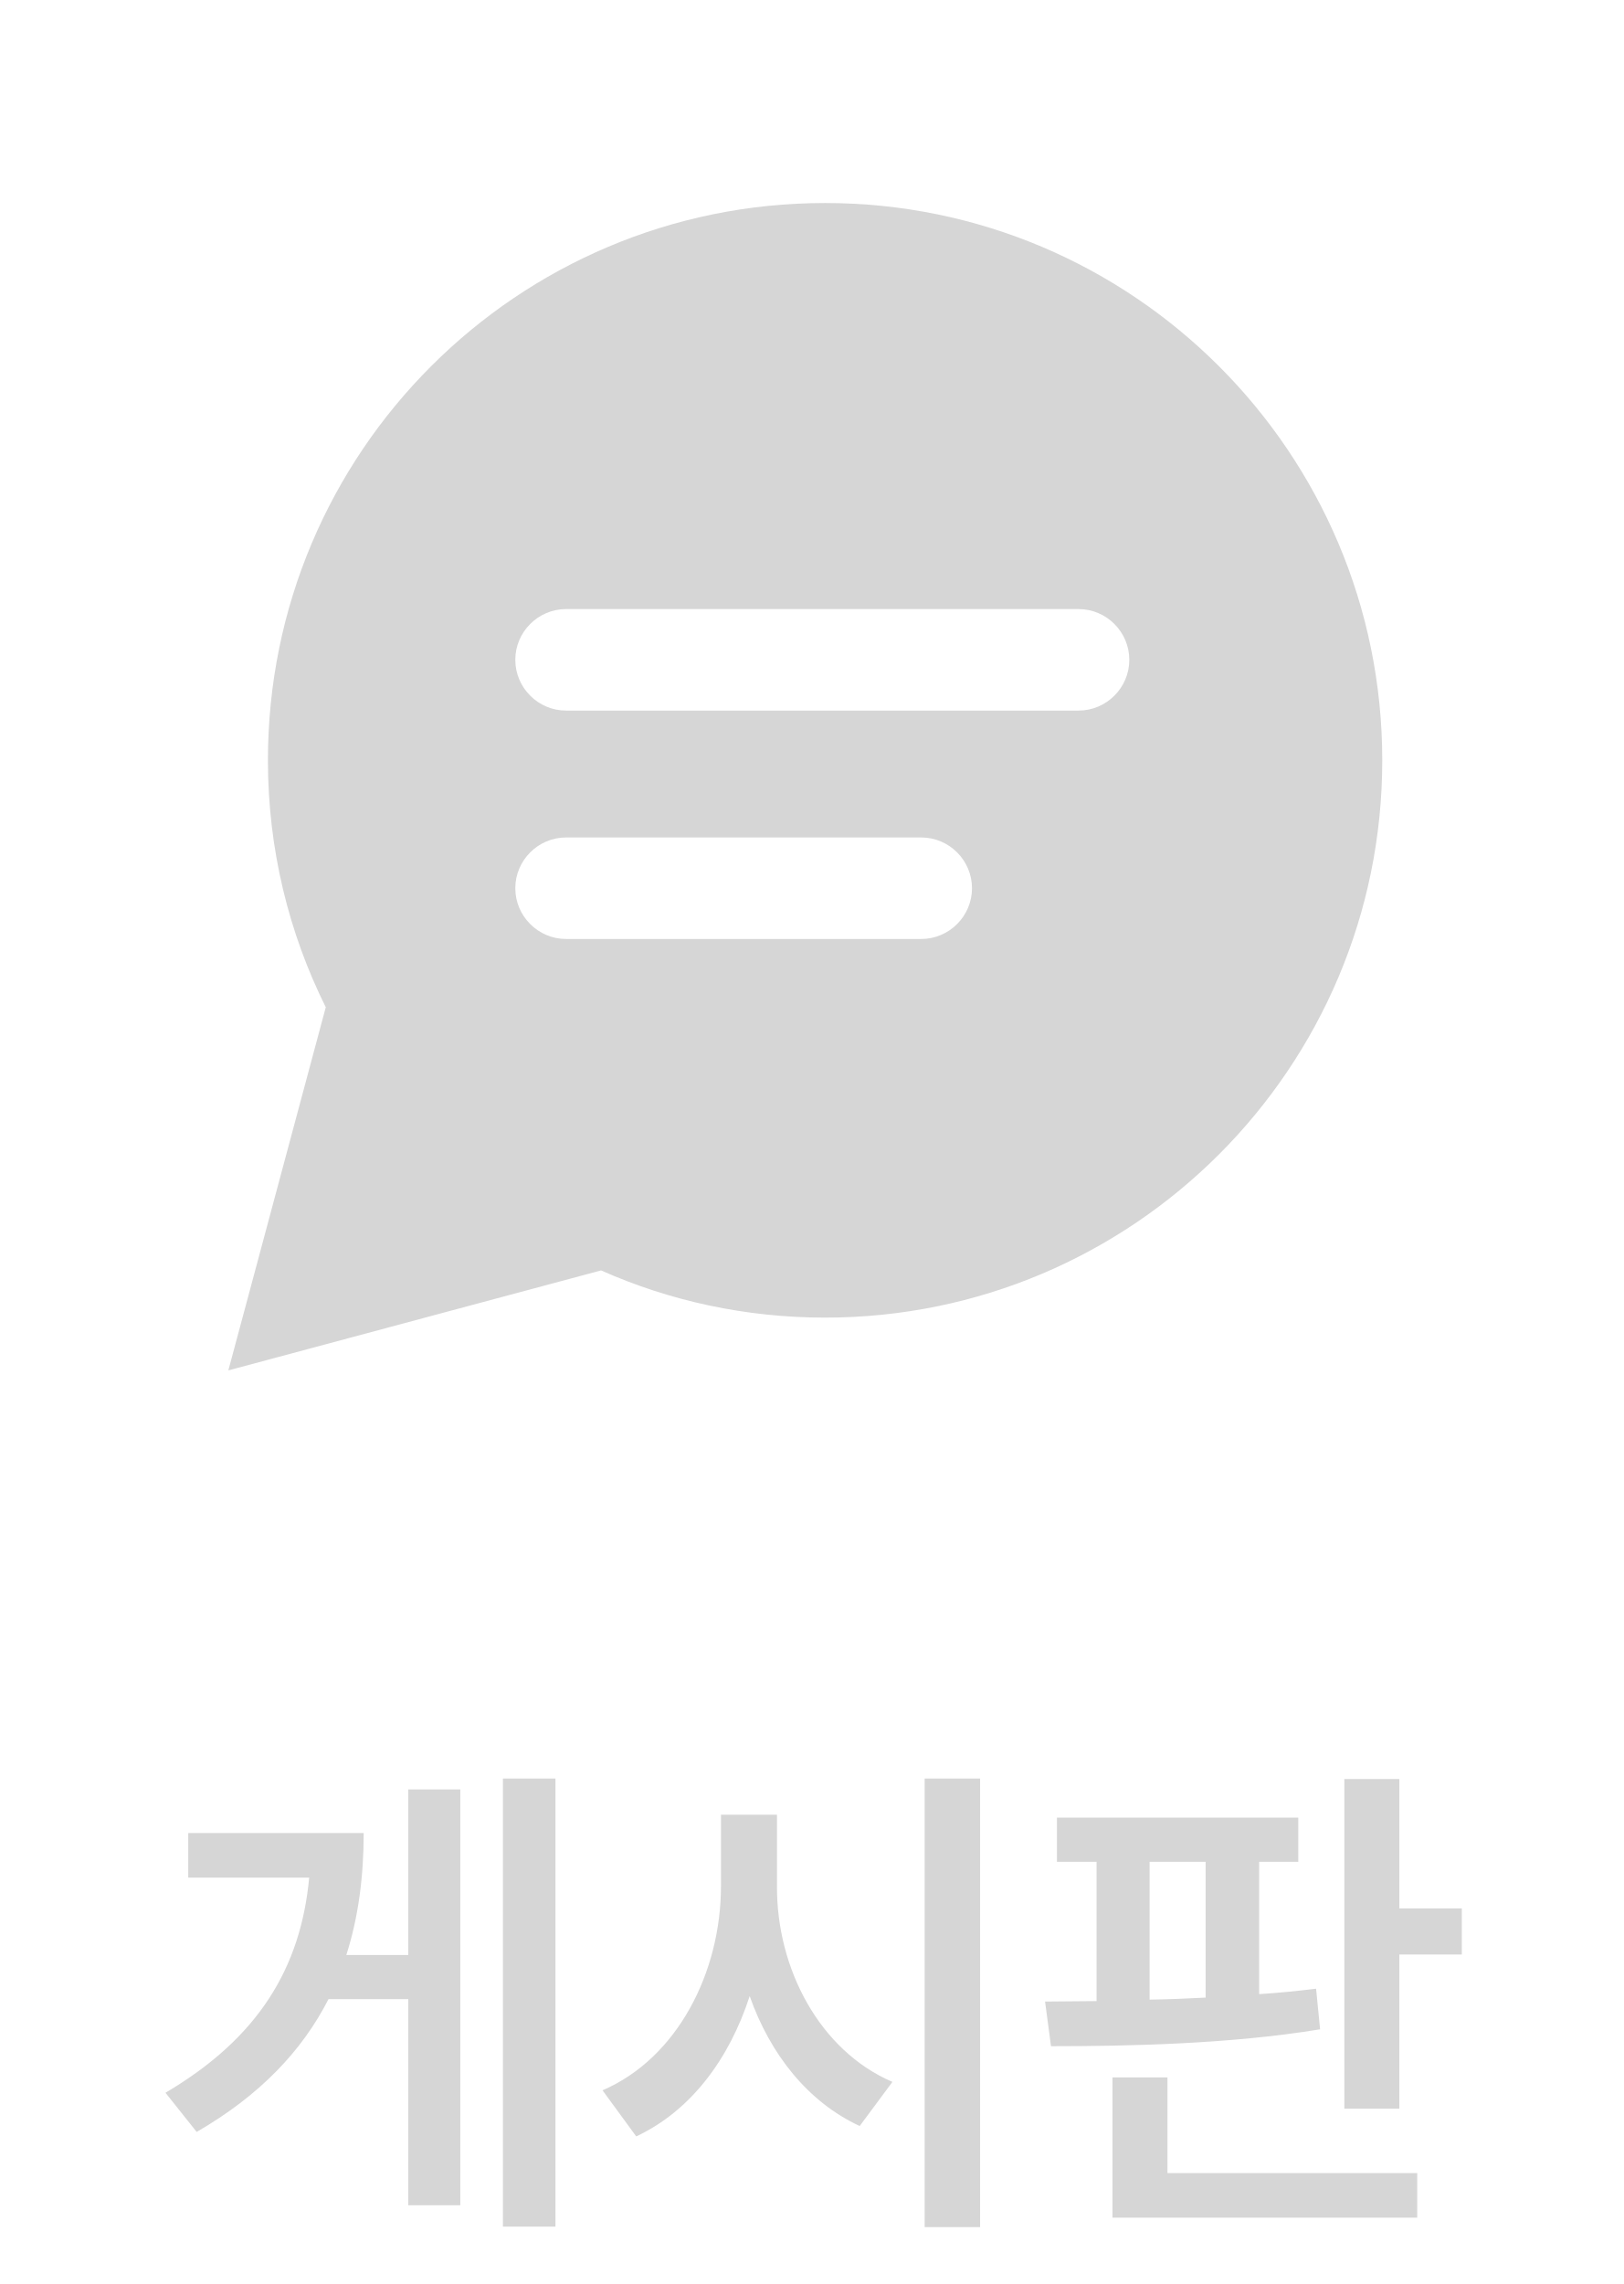
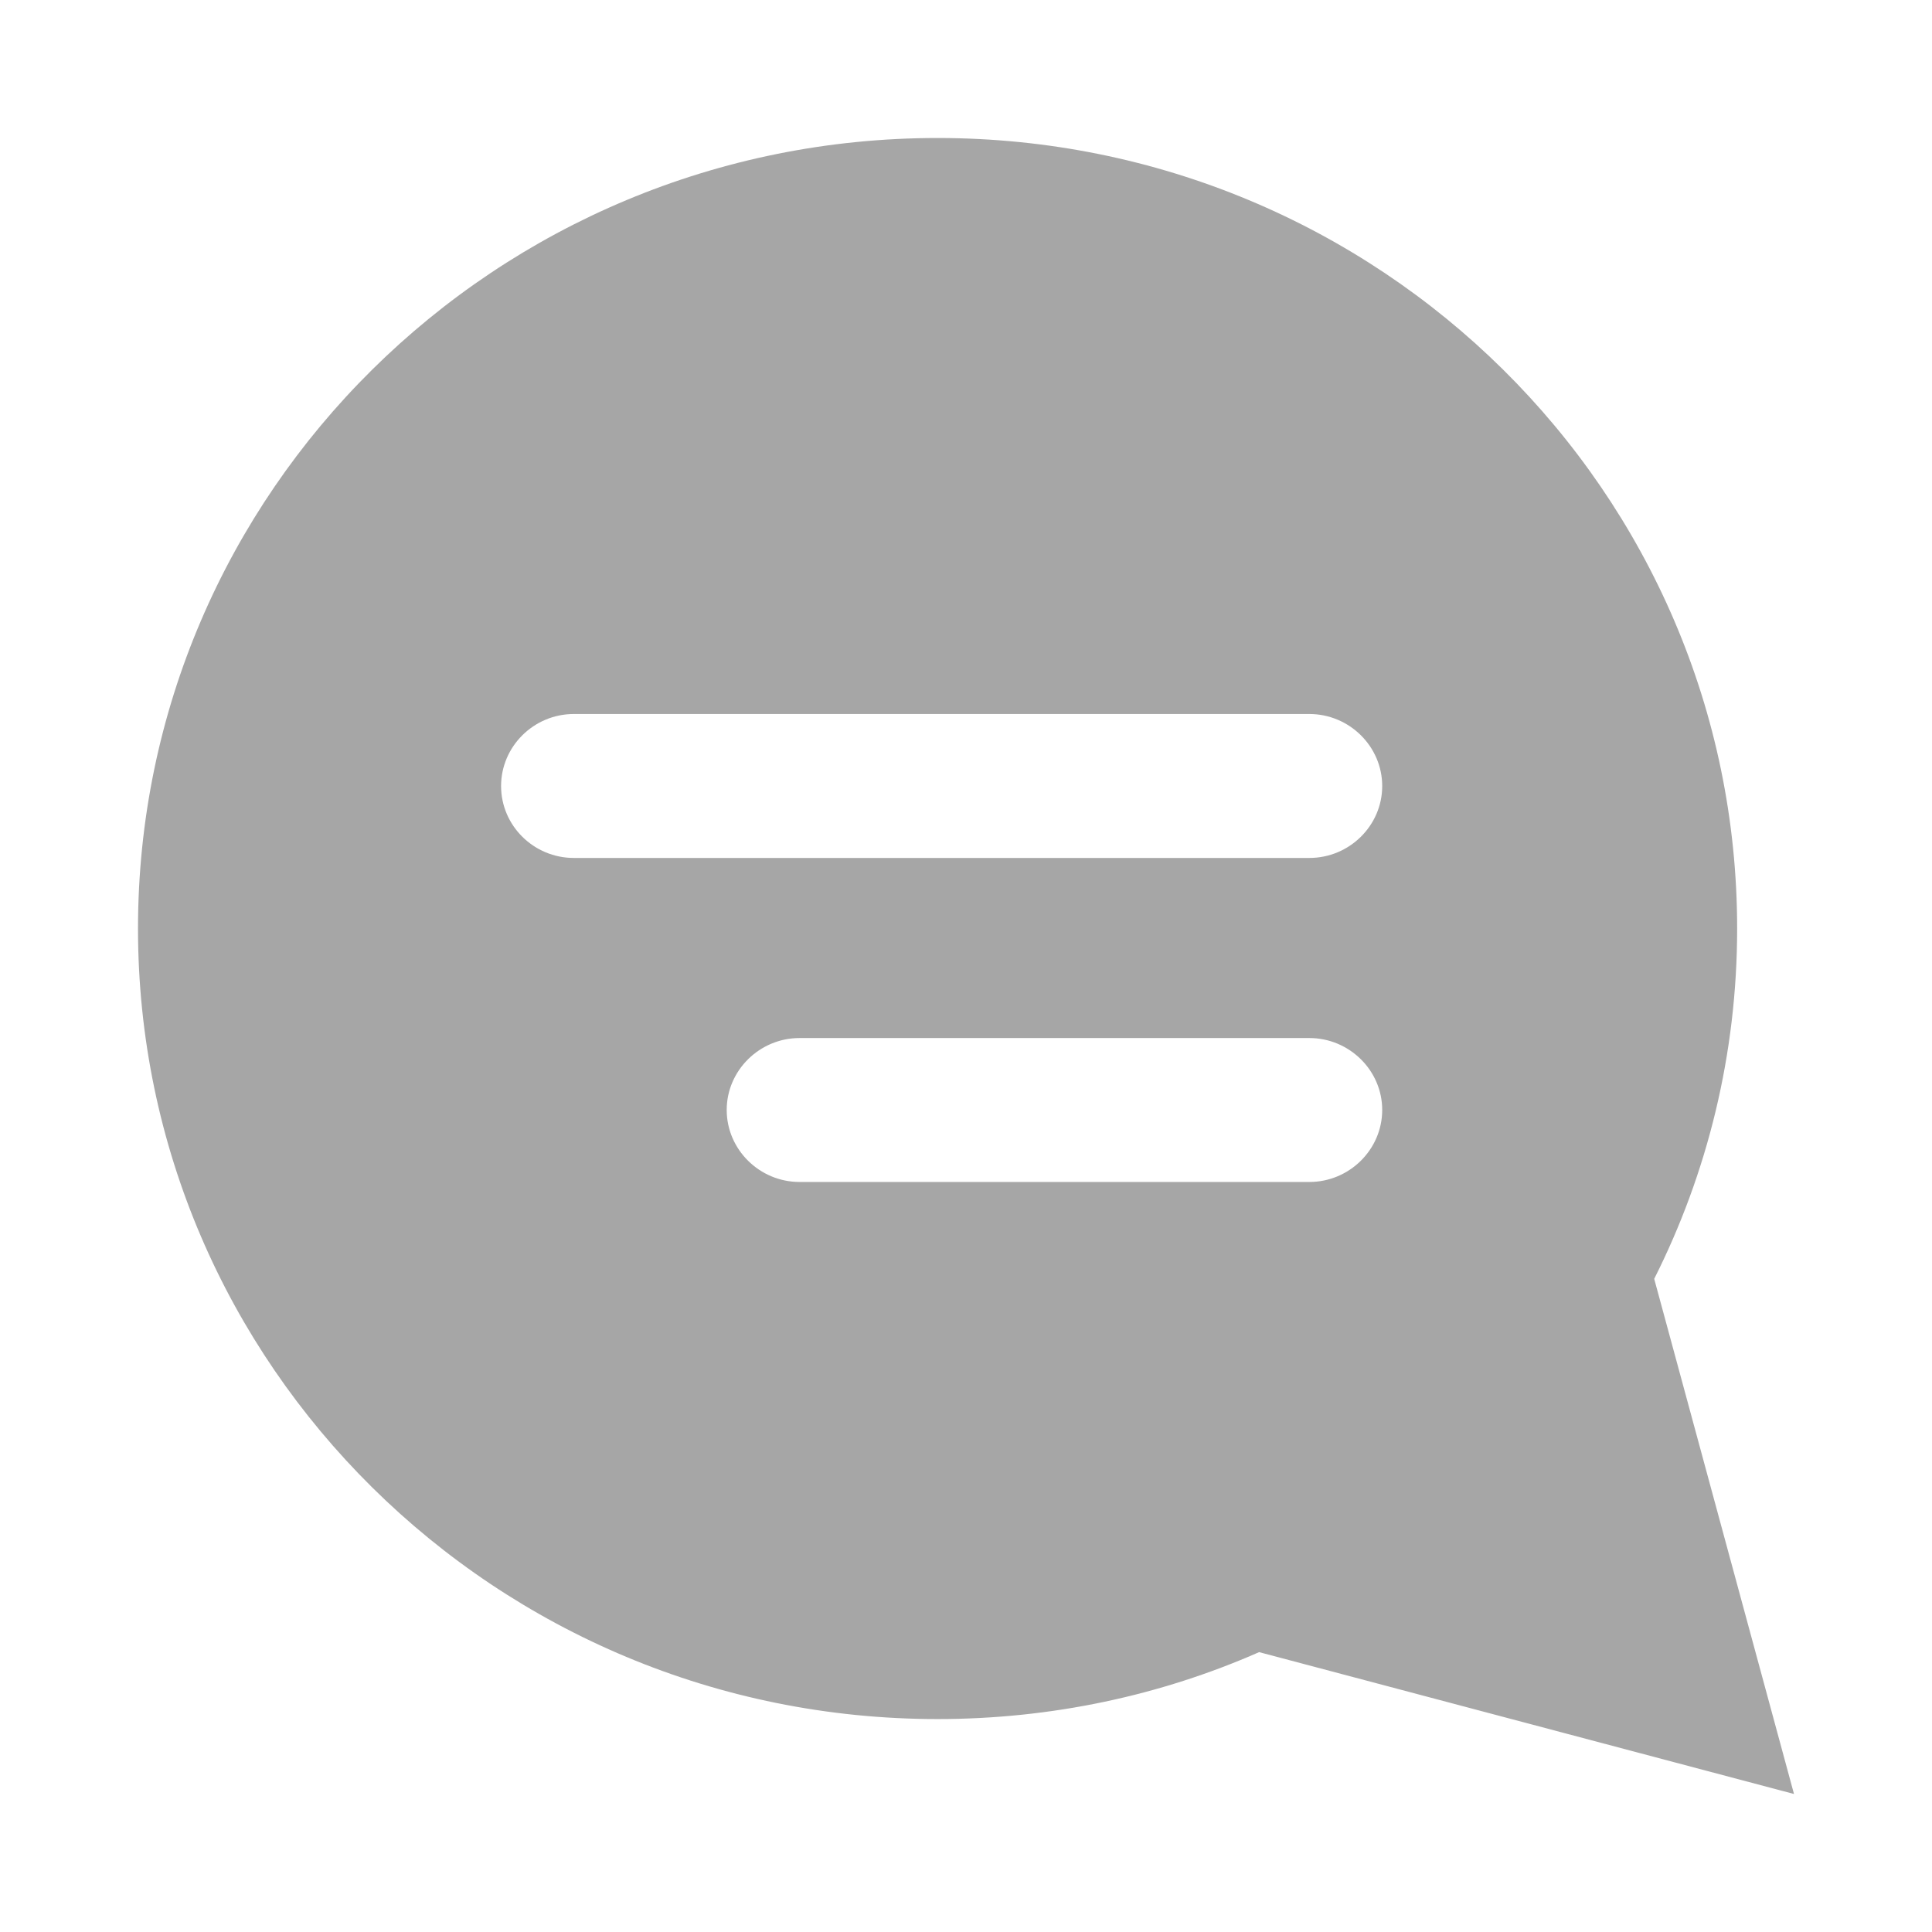
- <svg xmlns="http://www.w3.org/2000/svg" width="32" height="45" viewBox="0 0 32 45" fill="none">
-   <path d="M16.26 4C10.195 4 5.28 8.915 5.28 14.98C5.28 16.725 5.69 18.38 6.42 19.845L4.5 27L11.845 25.03C13.195 25.63 14.69 25.96 16.26 25.96C22.325 25.96 27.24 21.04 27.24 14.98C27.24 8.92 22.325 4 16.26 4ZM18.155 18.5H11.155C10.605 18.5 10.155 18.05 10.155 17.5C10.155 16.95 10.605 16.5 11.155 16.5H18.155C18.705 16.5 19.155 16.95 19.155 17.5C19.155 18.05 18.705 18.5 18.155 18.5ZM21.255 14H11.155C10.605 14 10.155 13.55 10.155 13C10.155 12.45 10.605 12 11.155 12H21.255C21.805 12 22.255 12.45 22.255 13C22.255 13.55 21.805 14 21.255 14Z" fill="#D6D6D6" />
-   <path d="M10.946 35.041V43.869H9.911V35.041H10.946ZM9.071 35.256V43.449H8.046V39.387H6.474C5.956 40.402 5.126 41.281 3.876 42.004L3.261 41.232C5.092 40.153 5.927 38.772 6.093 36.994H3.71V36.115H7.167C7.167 36.97 7.064 37.77 6.825 38.518H8.046V35.256H9.071ZM15.312 37.16C15.302 38.781 16.151 40.402 17.587 41.018L16.942 41.887C15.927 41.418 15.18 40.48 14.774 39.328C14.369 40.573 13.612 41.589 12.538 42.092L11.874 41.184C13.349 40.549 14.208 38.859 14.208 37.16V35.754H15.312V37.16ZM19.315 35.041V43.879H18.222V35.041H19.315ZM25.585 35.812V36.682H24.814V39.289C25.199 39.265 25.575 39.226 25.936 39.182L26.015 39.982C24.237 40.275 22.206 40.315 20.712 40.315L20.595 39.435L21.61 39.426V36.682H20.829V35.812H25.585ZM27.577 35.051V37.6H28.808V38.508H27.577V41.545H26.493V35.051H27.577ZM27.929 42.815V43.693H21.923V40.93H23.007V42.815H27.929ZM22.655 39.397C23.017 39.392 23.388 39.377 23.759 39.357V36.682H22.655V39.397Z" fill="#D6D6D6" />
+ <svg xmlns="http://www.w3.org/2000/svg" width="14" height="14" viewBox="0 0 14 14" fill="none">
+   <path d="M6.794 1C9.995 1 12.588 3.564 12.588 6.729C12.588 7.639 12.372 8.503 11.987 9.267L13 13L9.124 11.972C8.412 12.285 7.623 12.457 6.794 12.457C3.594 12.457 1 9.89 1 6.729C1 3.567 3.594 1 6.794 1ZM5.794 8.565H9.488C9.778 8.565 10.016 8.33 10.016 8.043C10.016 7.757 9.778 7.522 9.488 7.522H5.794C5.504 7.522 5.266 7.757 5.266 8.043C5.266 8.33 5.504 8.565 5.794 8.565ZM4.158 6.217H9.488C9.778 6.217 10.016 5.983 10.016 5.696C10.016 5.409 9.778 5.174 9.488 5.174H4.158C3.868 5.174 3.631 5.409 3.631 5.696C3.631 5.983 3.868 6.217 4.158 6.217Z" fill="#A6A6A6" />
</svg>
